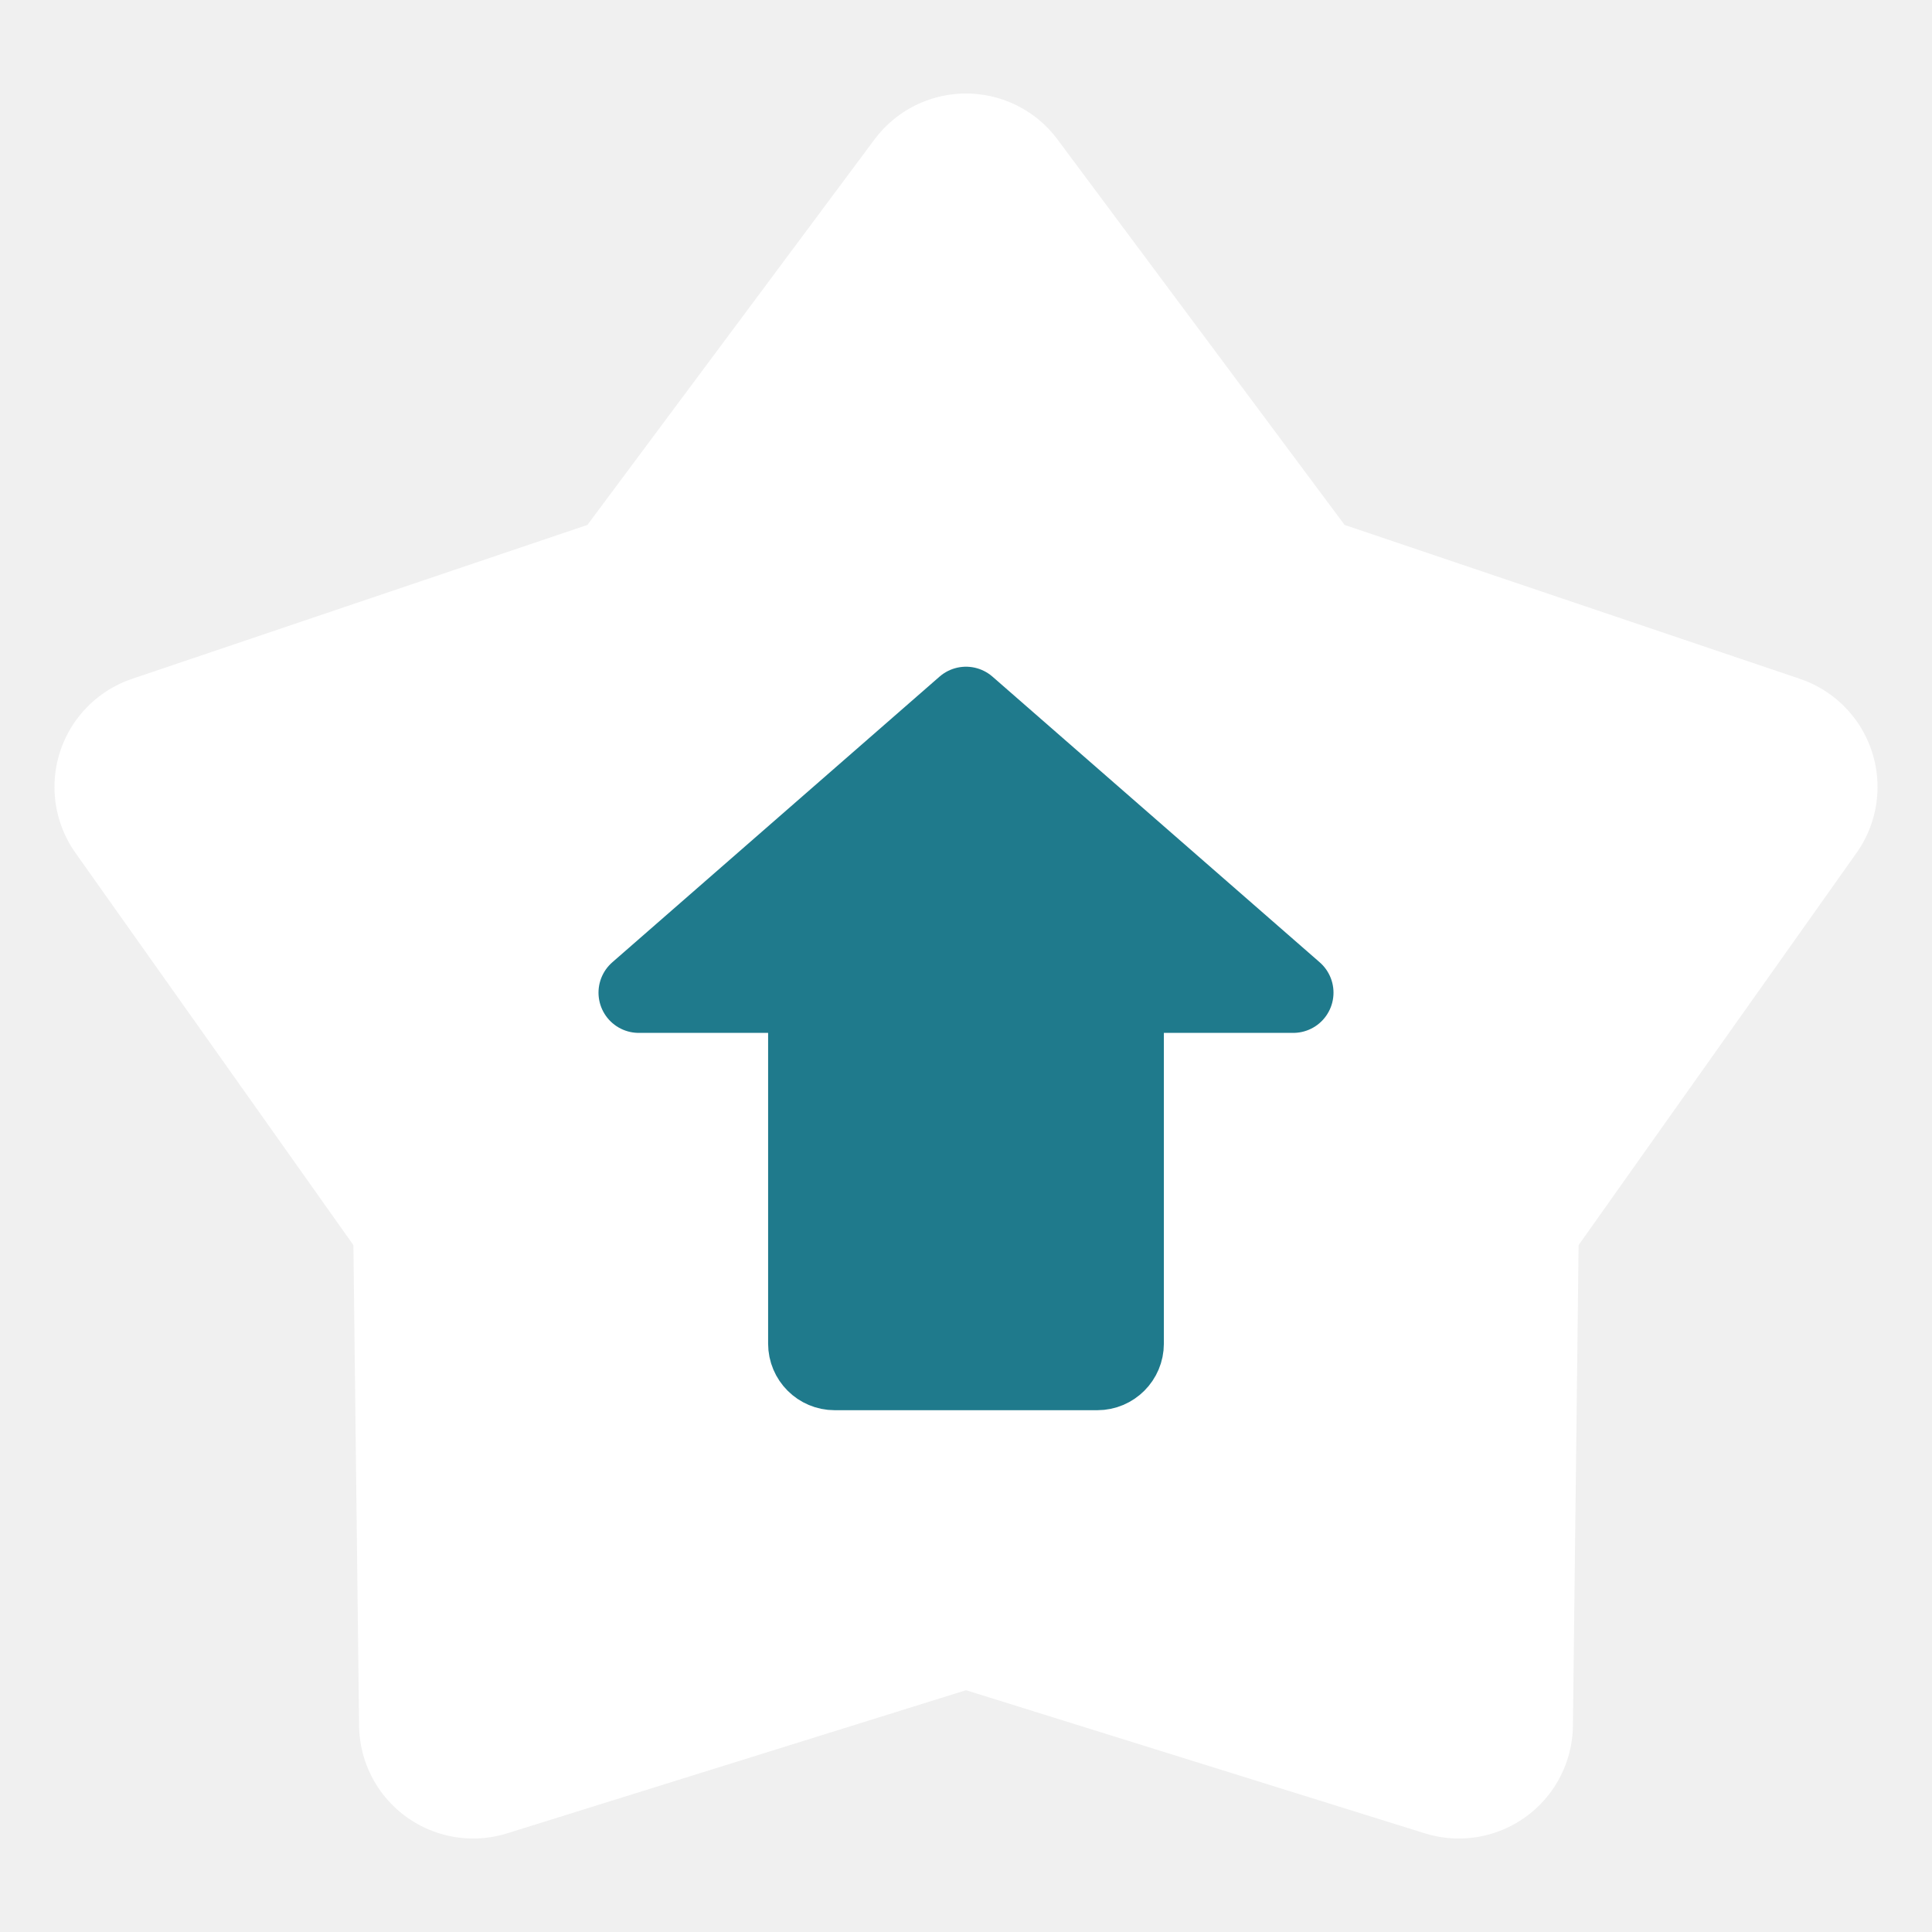
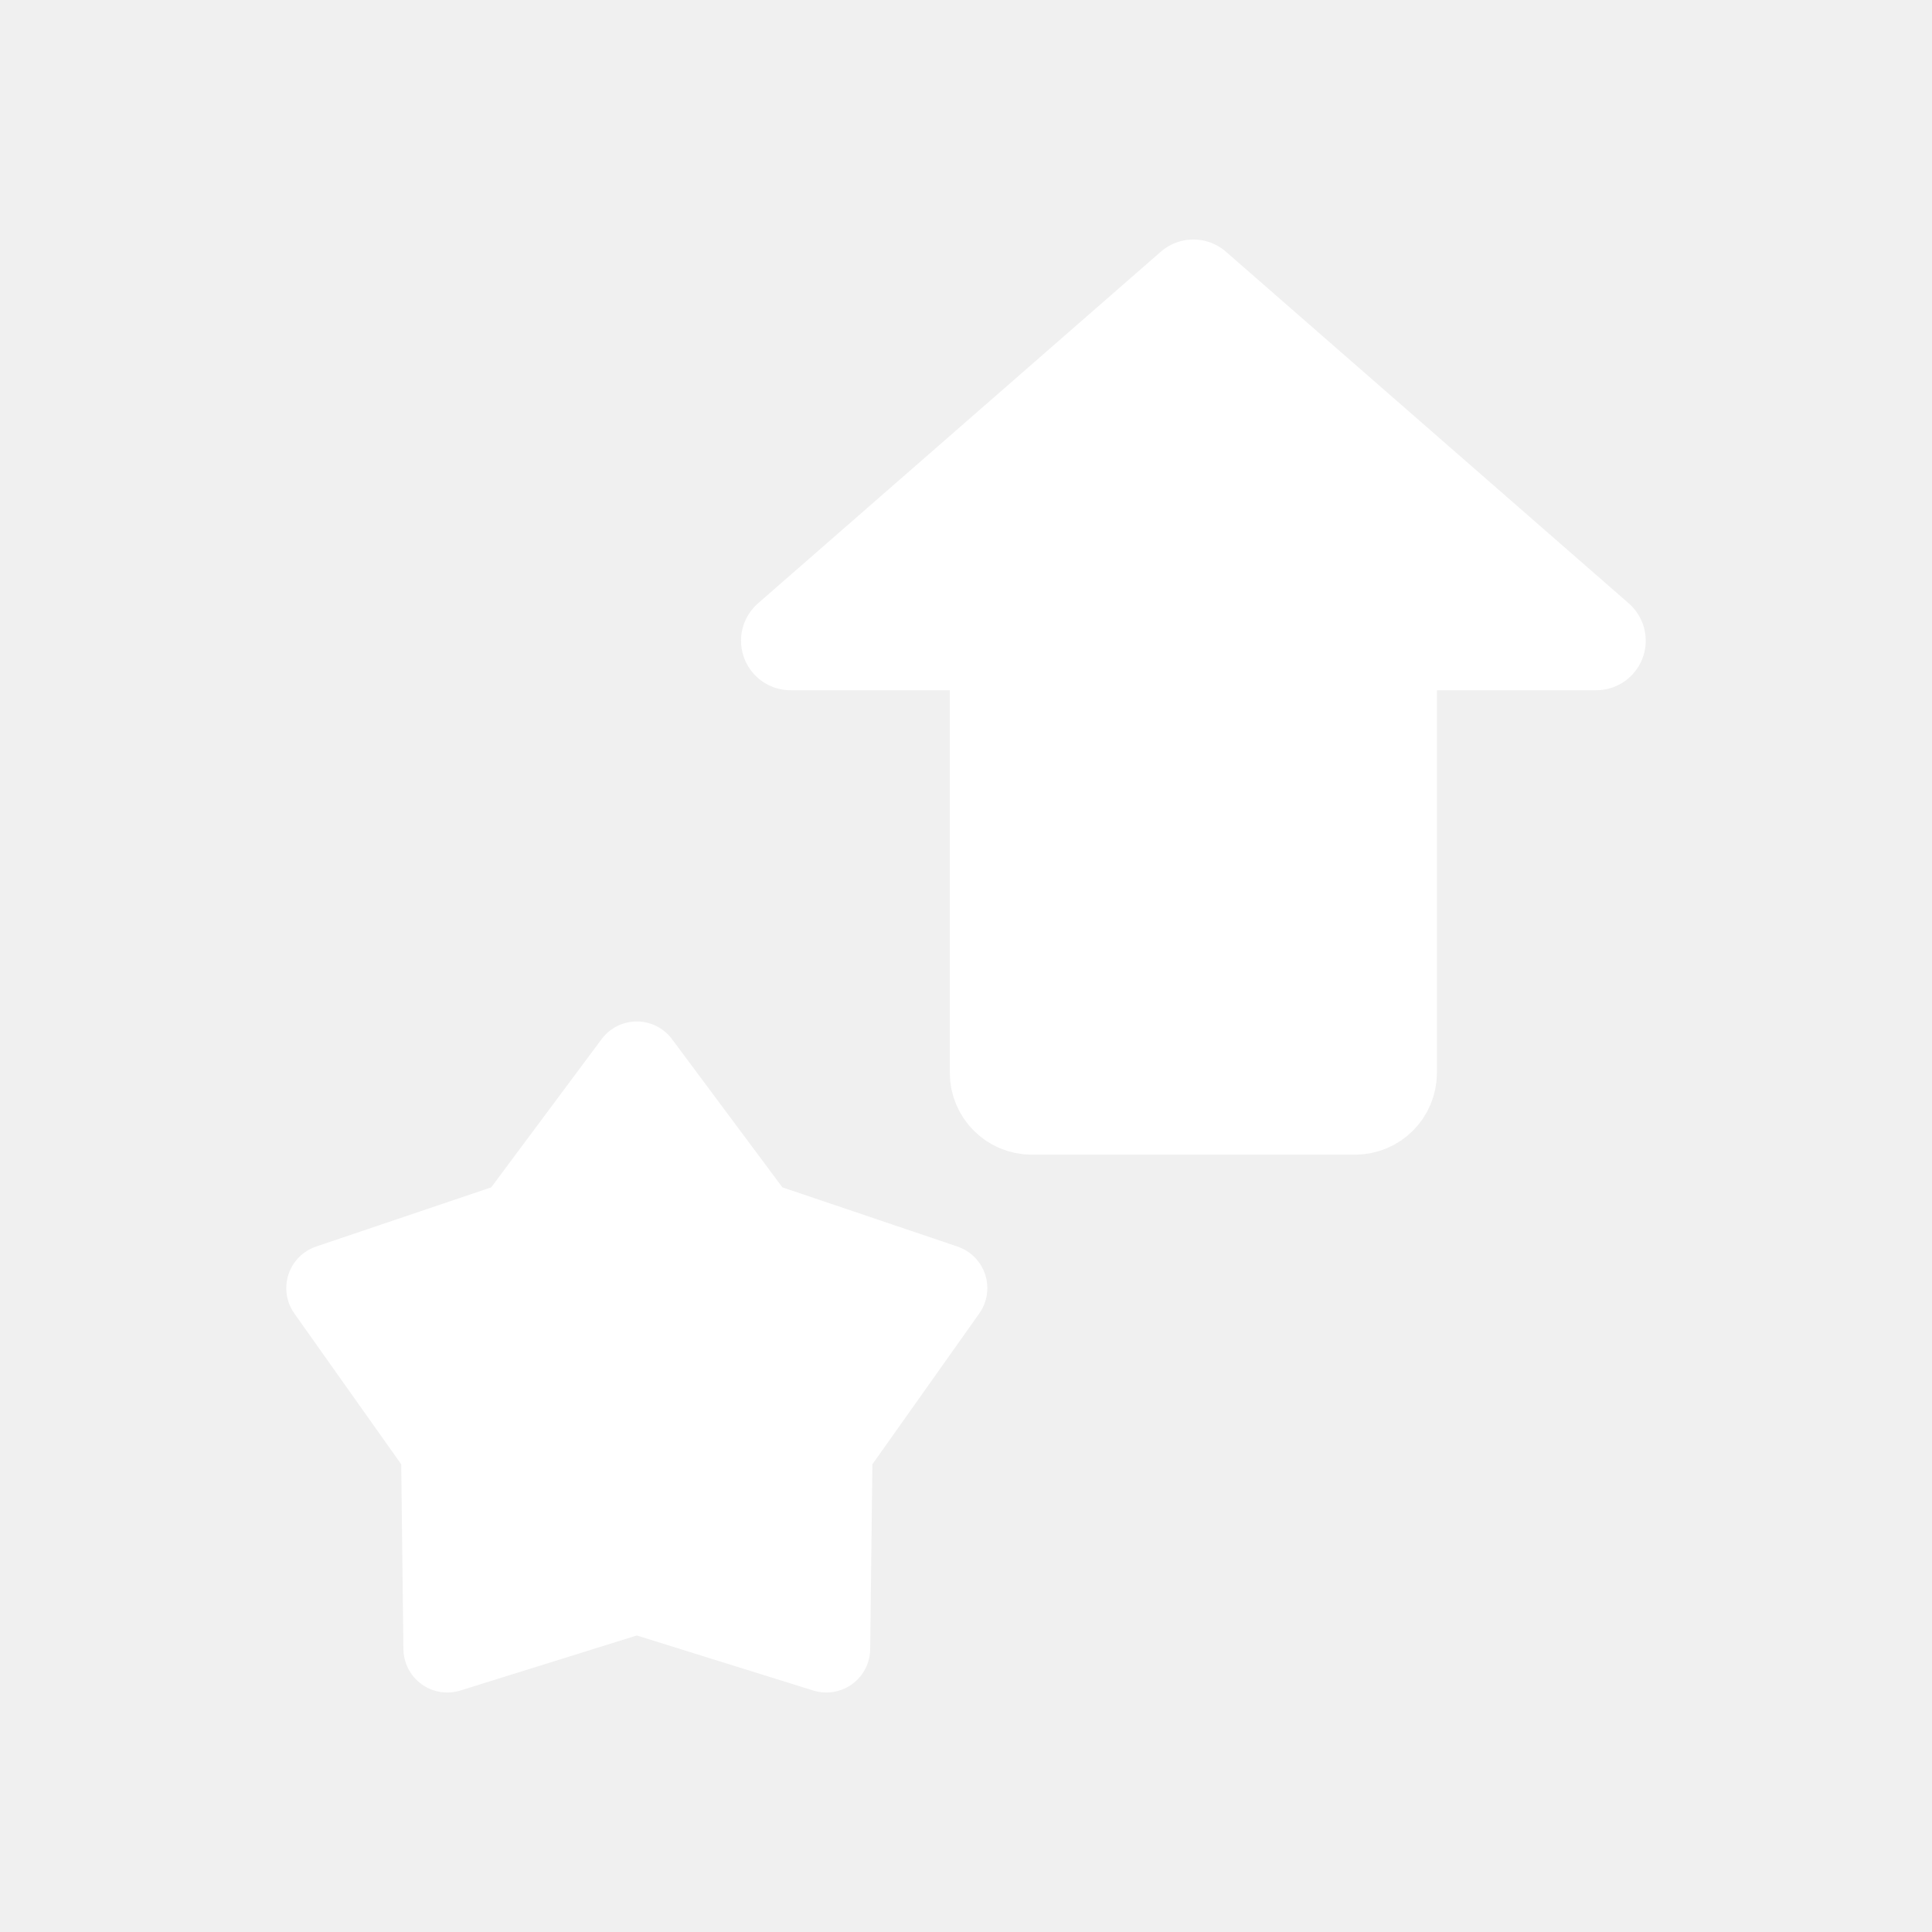
<svg xmlns="http://www.w3.org/2000/svg" width="120pt" height="120pt" viewBox="0 0 120 120" version="1.1" id="svg866">
  <defs id="defs861" />
-   <path style="fill:#ffffff;fill-opacity:1;stroke:#ffffff;stroke-width:19.23;stroke-linecap:round;stroke-linejoin:round;stroke-dasharray:none;stroke-opacity:1;paint-order:fill markers stroke" id="path1" d="M 25.165,-35.815 51.152,-0.923 92.367,13.009 67.212,48.506 66.698,92.01 25.165,79.055 -16.367,92.01 -16.881,48.506 -42.036,13.009 -0.821,-0.923 Z" transform="matrix(0.7370376,0,0,0.7370376,41.4521,39.29128)" />
-   <g id="g2" transform="translate(0,1.782496)">
-     <rect style="fill:#1f7a8c;fill-opacity:1;stroke:#1f7a8c;stroke-width:5;stroke-linecap:round;stroke-linejoin:round;stroke-dasharray:none;stroke-opacity:1" id="rect1" width="19.581" height="28.615" x="50.209" y="54.693" rx="1.635" />
-     <path style="fill:#1f7a8c;fill-opacity:1;stroke:#1f7a8c;stroke-width:5;stroke-linecap:round;stroke-linejoin:round;stroke-dasharray:none;stroke-opacity:1" d="M 39.674,59.872 H 80.326 L 60,42.128 Z" id="path2" />
+   <g id="g1" transform="translate(-5.283245,1.992113)">
+     <path style="fill:#ffffff;fill-opacity:1;stroke:#ffffff;stroke-width:19.23;stroke-linecap:round;stroke-linejoin:round;stroke-dasharray:none;stroke-opacity:1;paint-order:fill markers stroke" id="path1" d="M 25.165,-35.815 51.152,-0.923 92.367,13.009 67.212,48.506 66.698,92.01 25.165,79.055 -16.367,92.01 -16.881,48.506 -42.036,13.009 -0.821,-0.923 Z" transform="matrix(0.2834273,0,0,0.2834273,37.70361,74.32895)" />
+     <g id="g2" transform="matrix(1.230902,0,0,1.230902,5.551877,-35.89395)" style="fill:#ffffff;fill-opacity:1;stroke:#ffffff;stroke-opacity:1">
+       <rect style="fill:#ffffff;fill-opacity:1;stroke:#ffffff;stroke-width:5;stroke-linecap:round;stroke-linejoin:round;stroke-dasharray:none;stroke-opacity:1" id="rect1" width="19.581" height="28.615" x="50.209" y="54.693" rx="1.635" />
+       <path style="fill:#ffffff;fill-opacity:1;stroke:#ffffff;stroke-width:5;stroke-linecap:round;stroke-linejoin:round;stroke-dasharray:none;stroke-opacity:1" d="M 39.674,59.872 H 80.326 L 60,42.128 Z" id="path2" />
+     </g>
  </g>
</svg>
